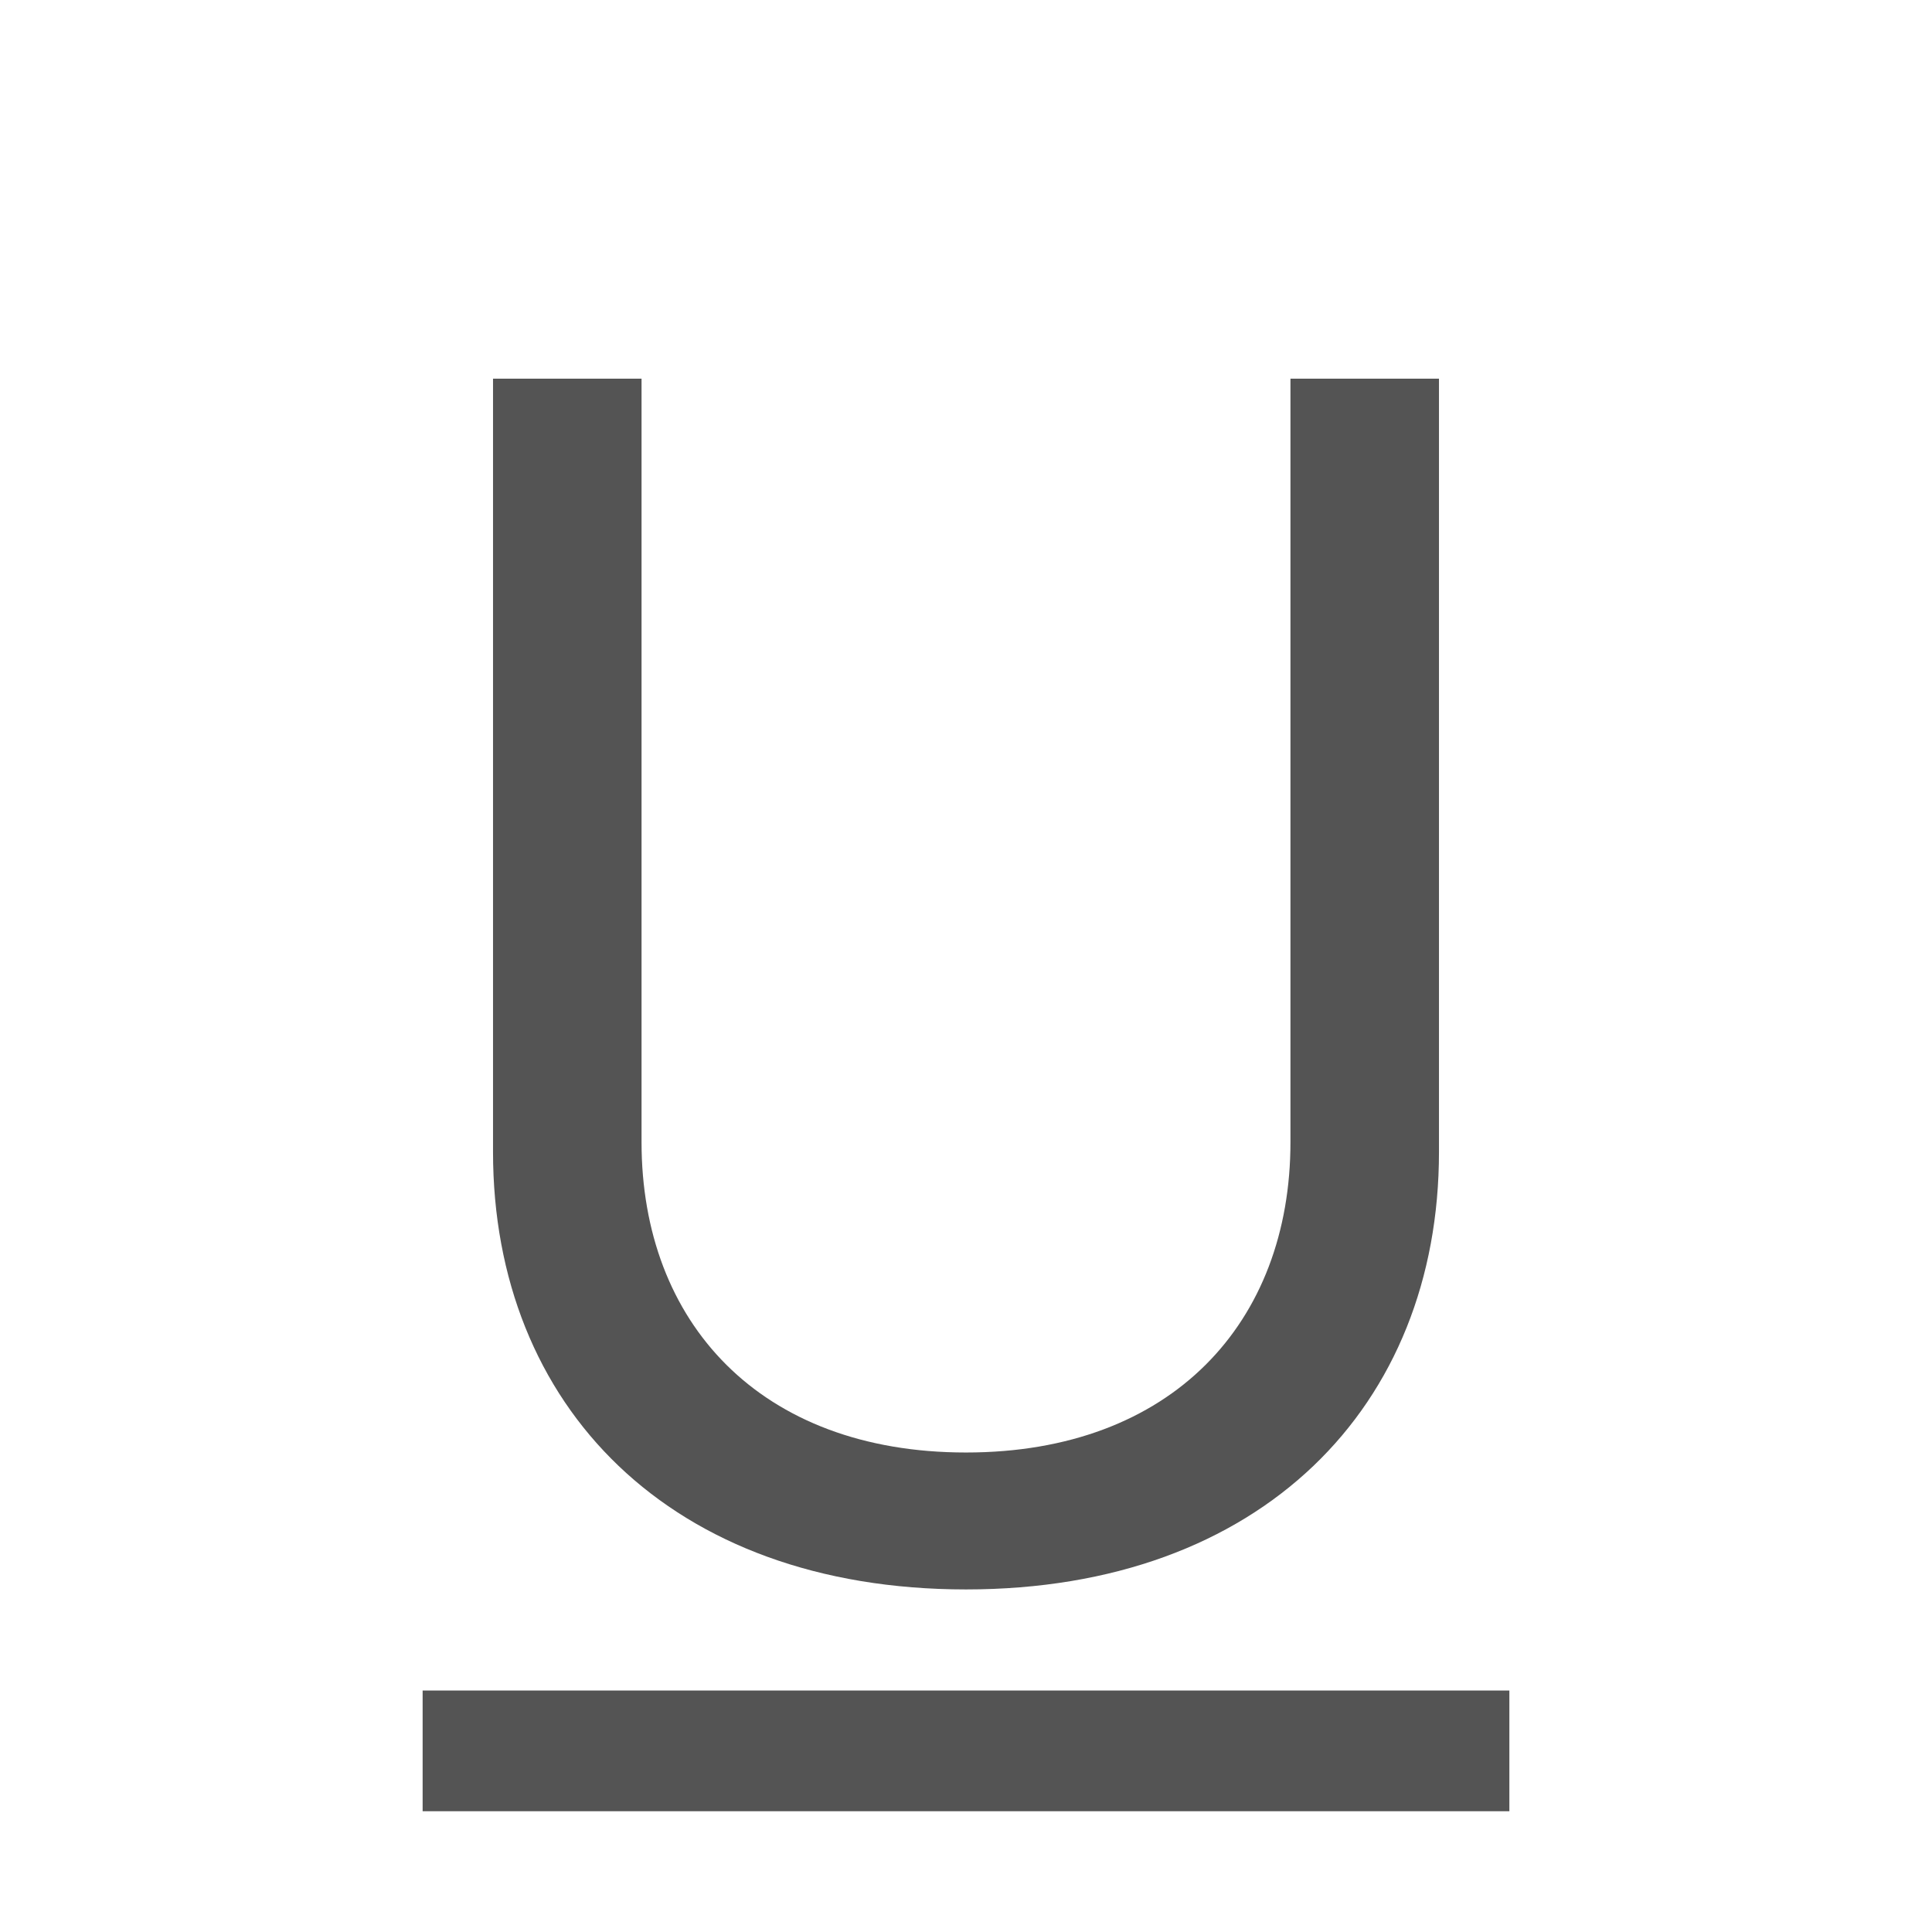
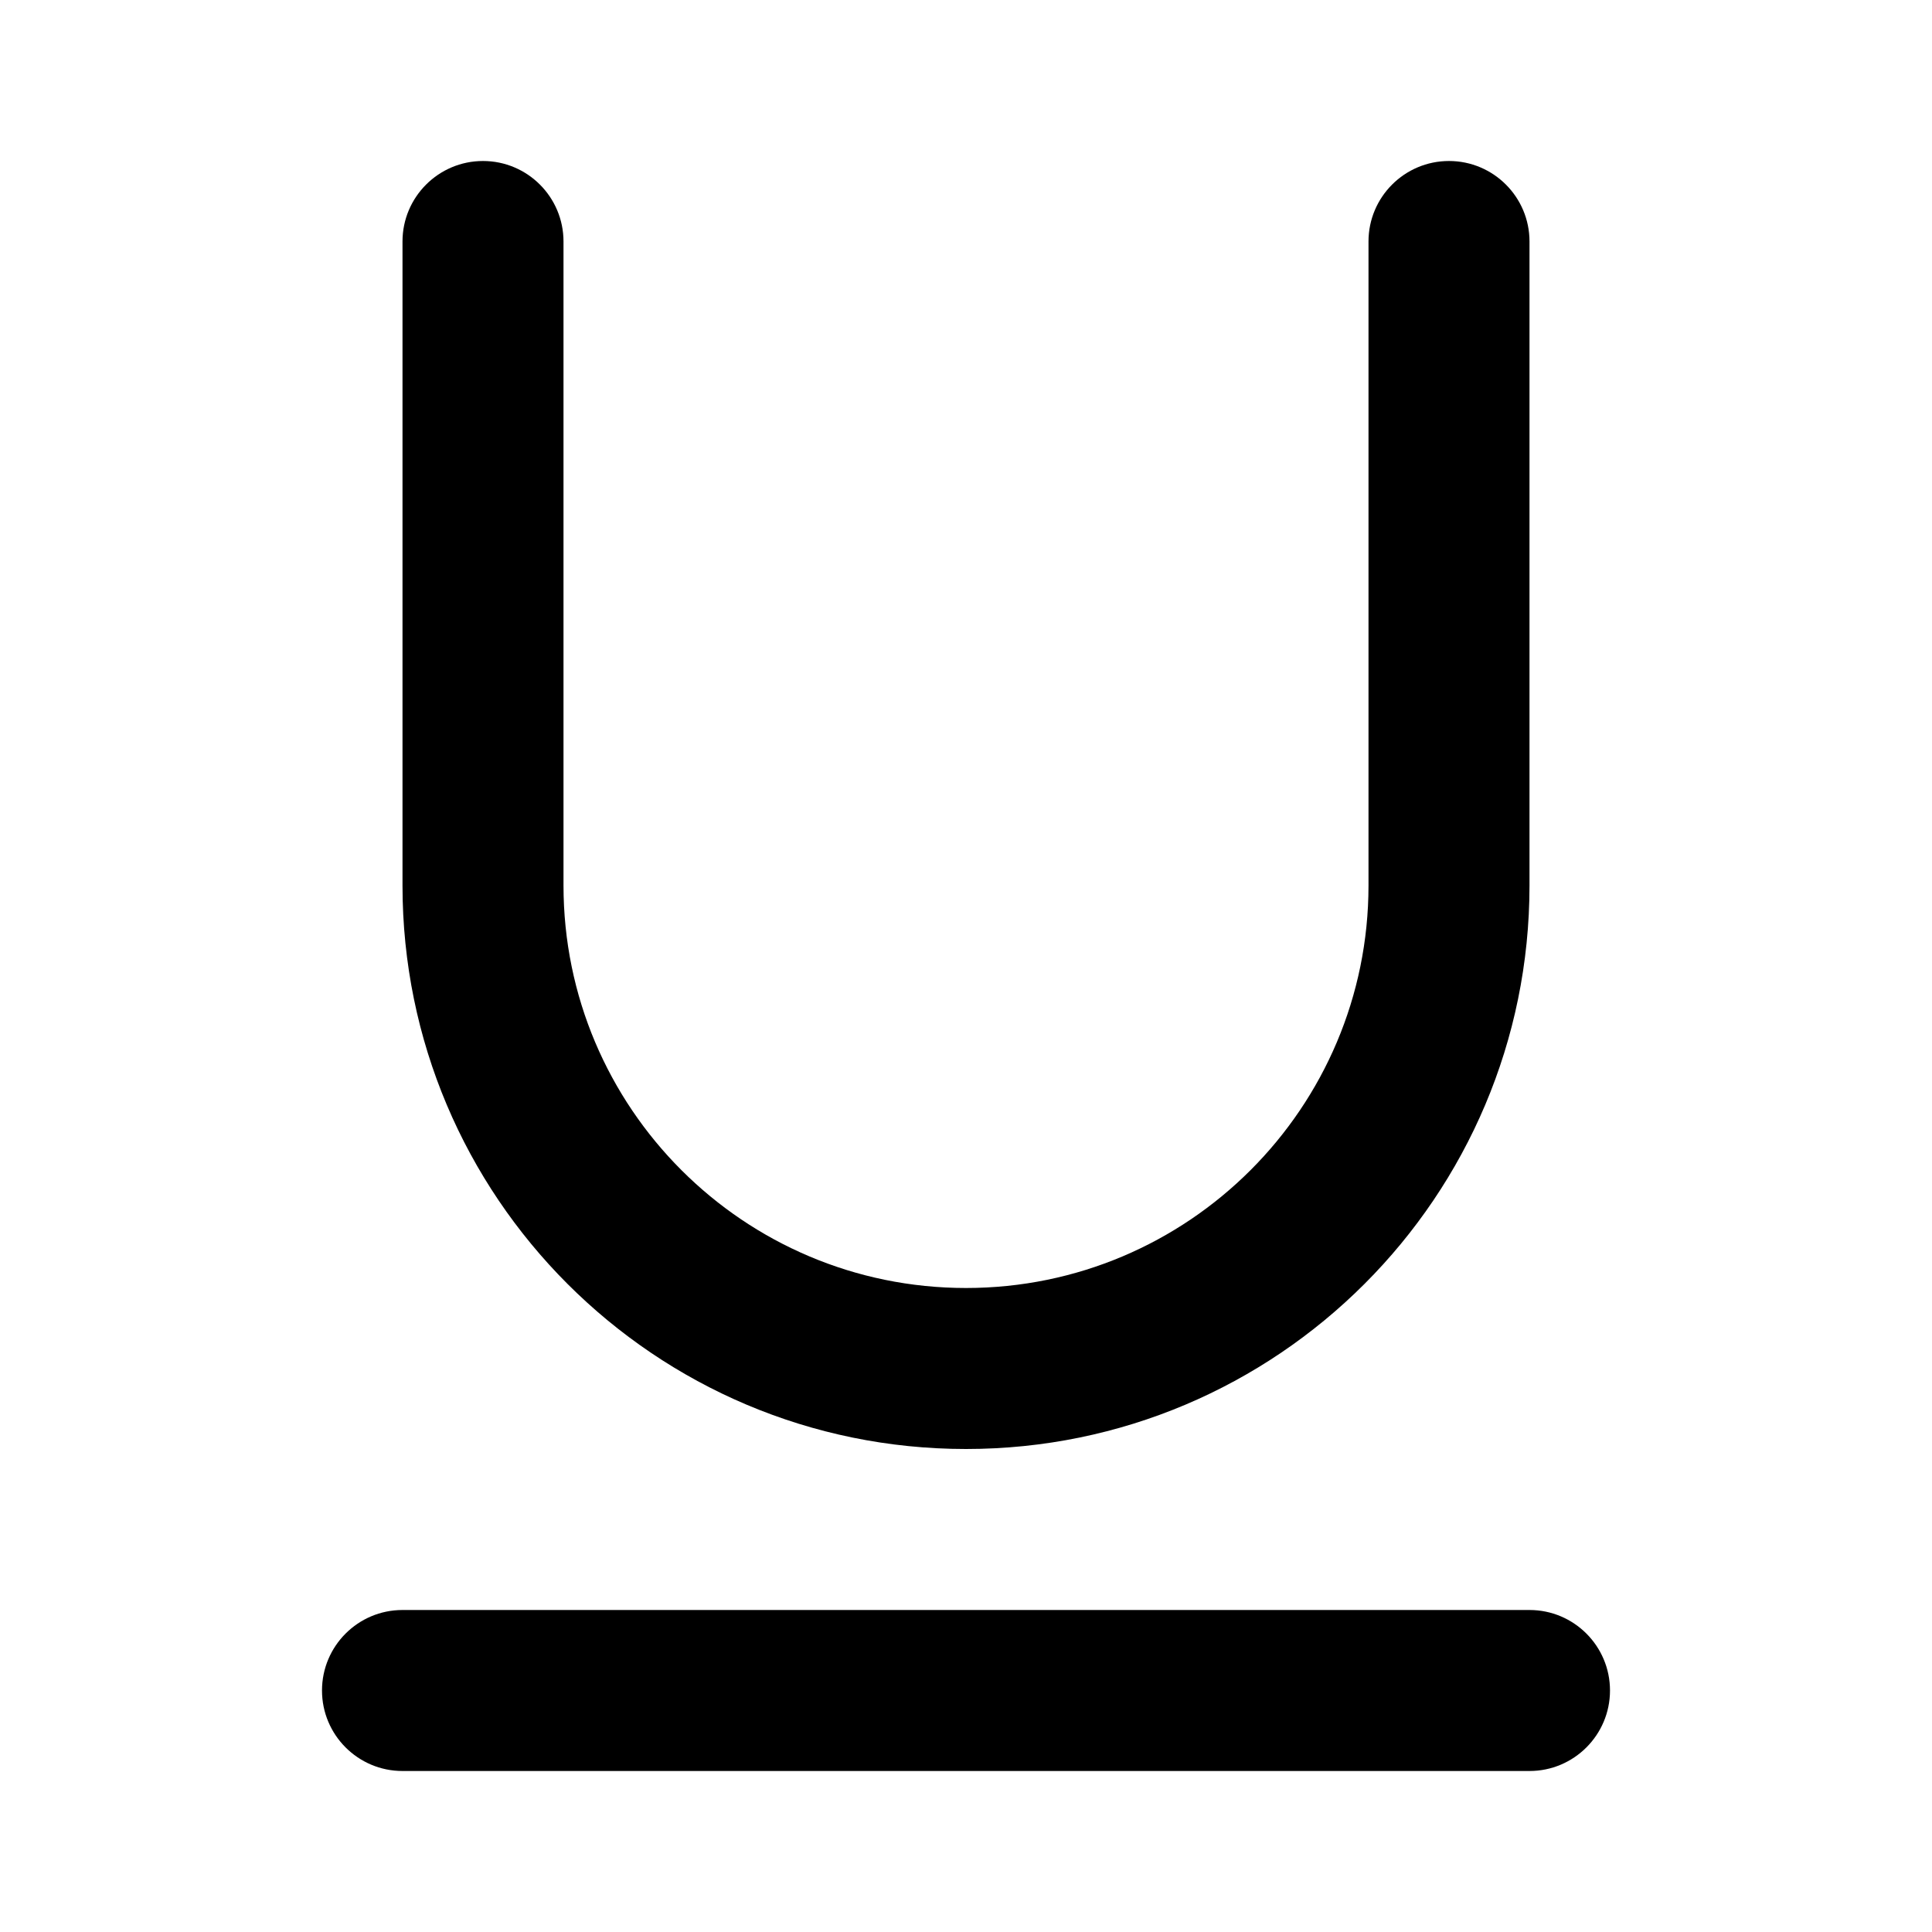
- <svg xmlns="http://www.w3.org/2000/svg" width="16" height="16" fill="#545454" class="bi bi-type-underline" viewBox="0 0 16 16">
-   <path d="M5.313 3.136h-1.23V9.54c0 2.105 1.47 3.623 3.917 3.623s3.917-1.518 3.917-3.623V3.136h-1.23v6.323c0 1.49-.978 2.57-2.687 2.57-1.709 0-2.687-1.08-2.687-2.57V3.136zM12.5 15h-9v-1h9v1z" />
+ <svg xmlns="http://www.w3.org/2000/svg" width="24" height="24" viewBox="0 0 24 24" fill="none">
+   <path d="M4 21C4 20.448 4.448 20 5 20H19C19.552 20 20 20.448 20 21C20 21.552 19.552 22 19 22H5C4.448 22 4 21.552 4 21Z" fill="black" />
+   <path fill-rule="evenodd" clip-rule="evenodd" d="M6 2C6.552 2 7 2.448 7 3V11C7 13.761 9.239 16 12 16C14.761 16 17 13.761 17 11V3C17 2.448 17.448 2 18 2C18.552 2 19 2.448 19 3V11C19 14.866 15.866 18 12 18C8.134 18 5 14.866 5 11V3C5 2.448 5.448 2 6 2Z" fill="black" />
</svg>
